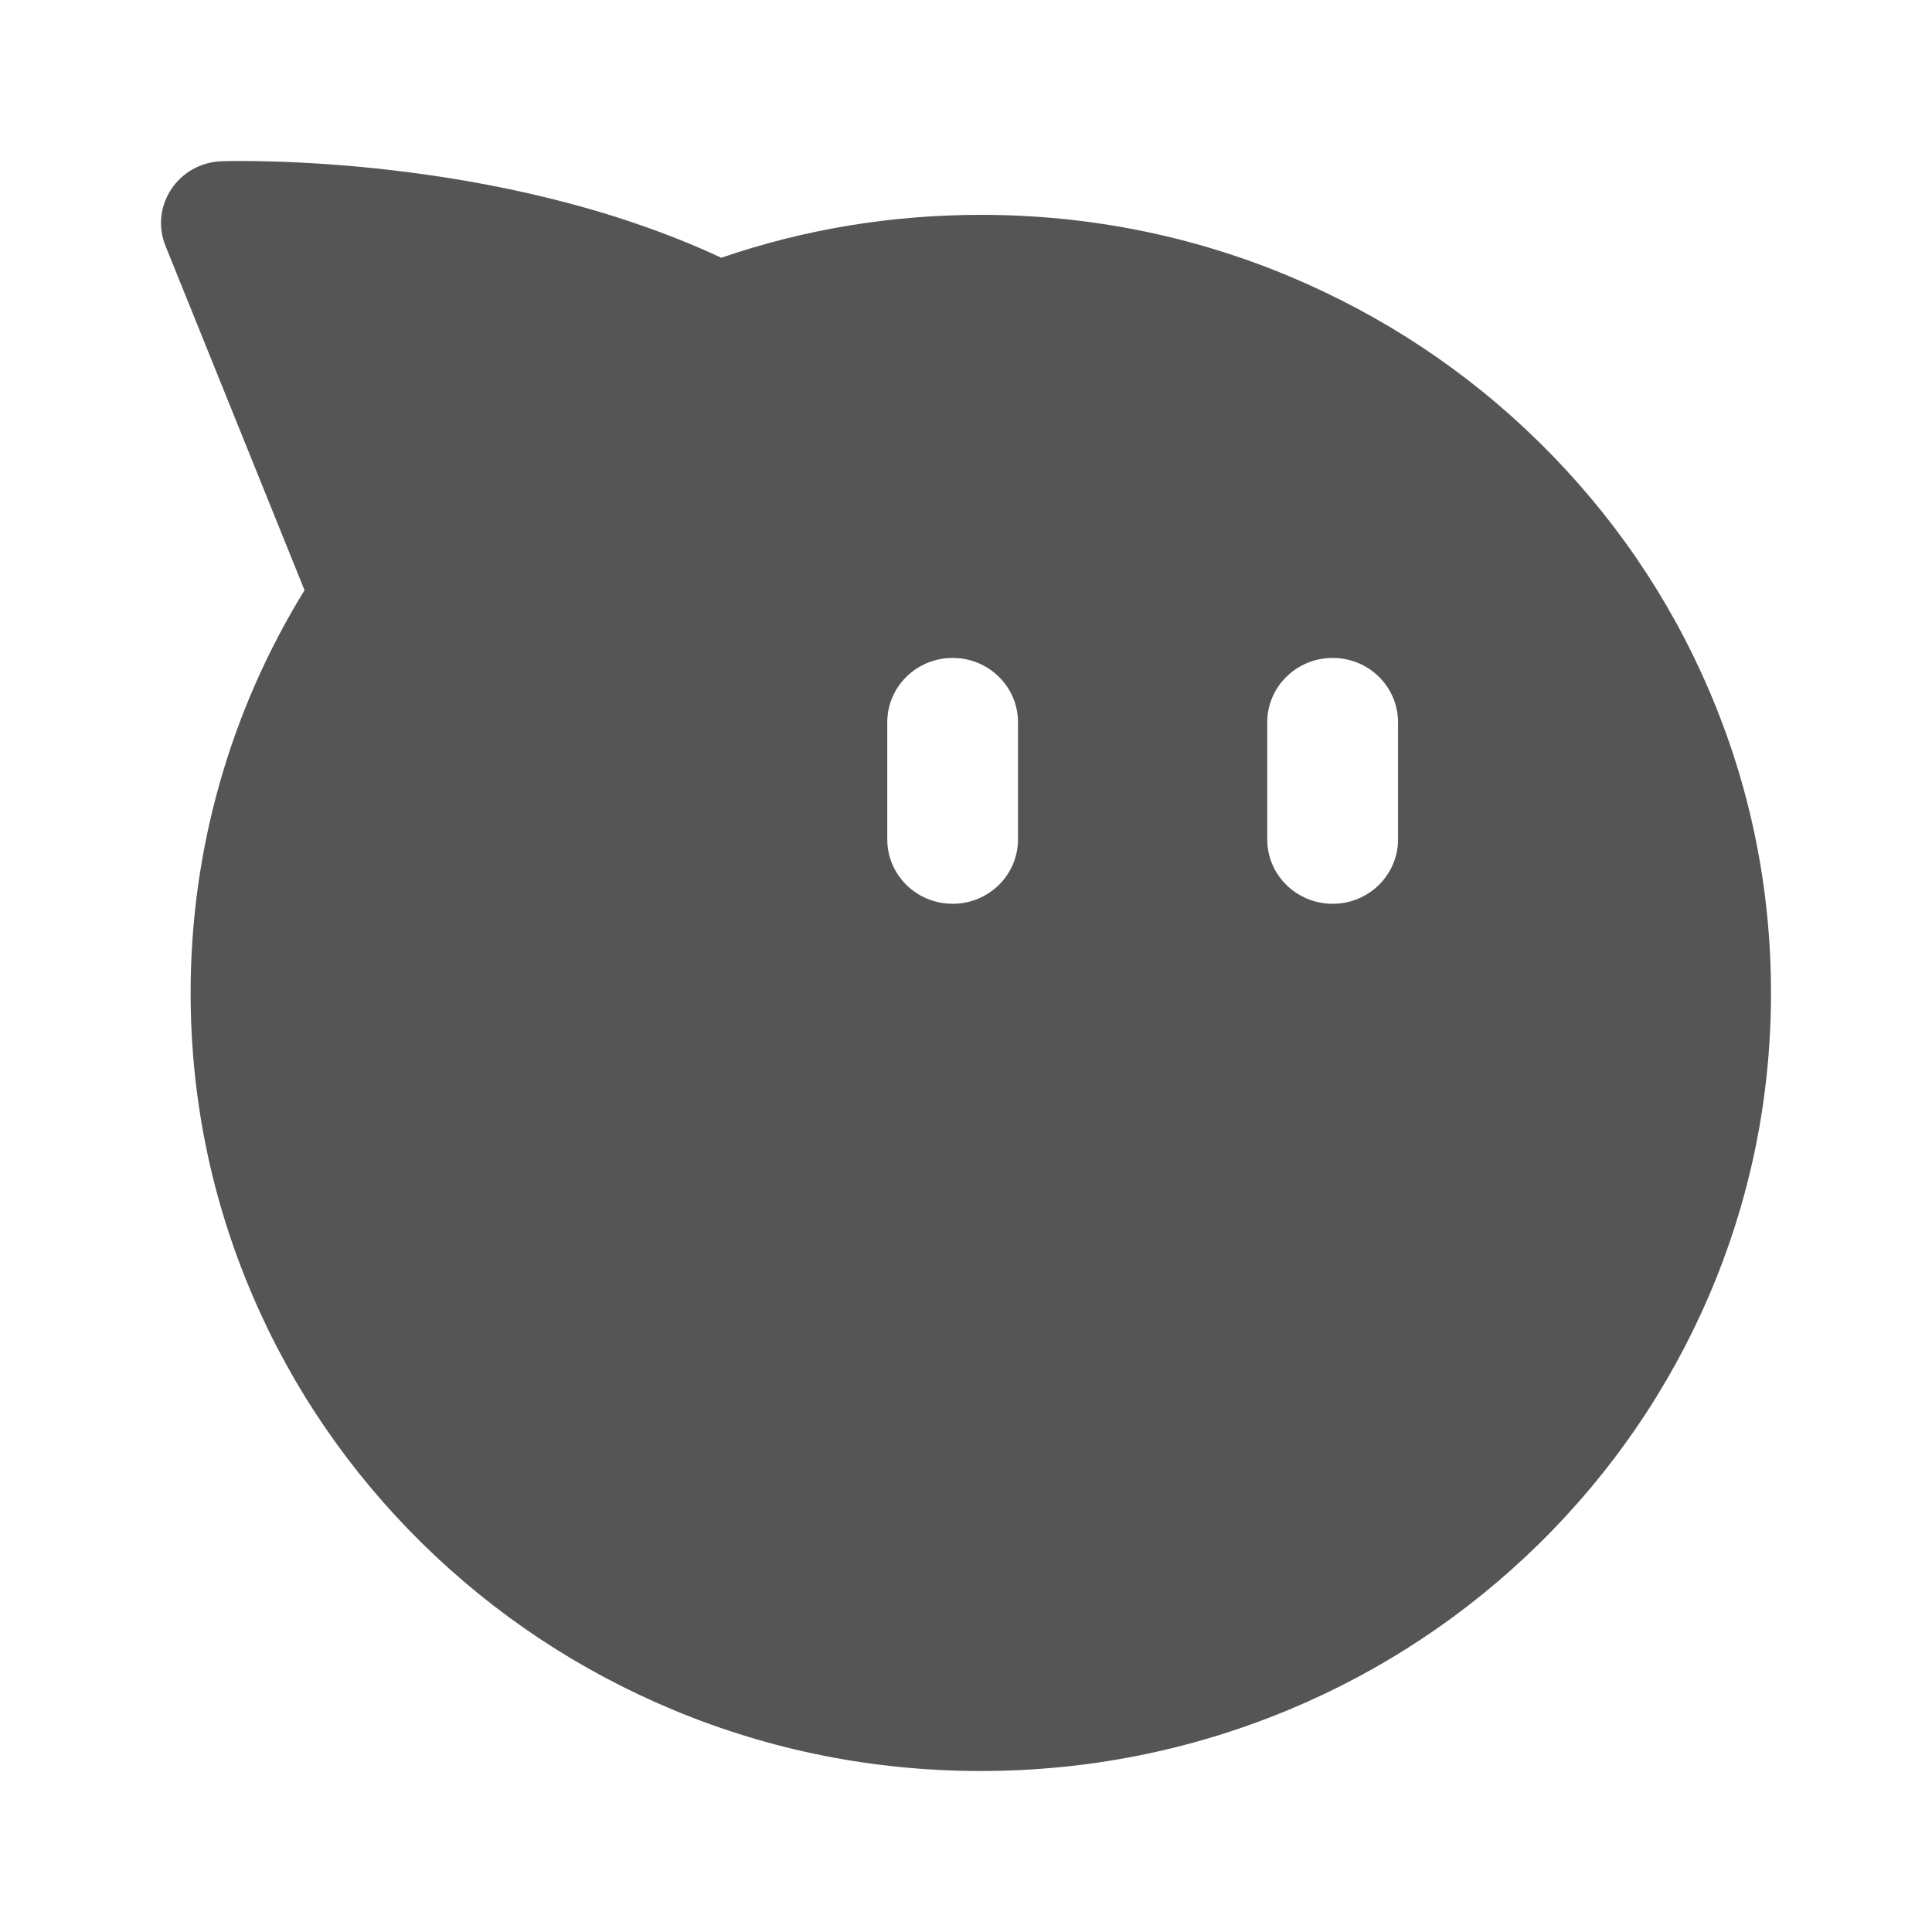
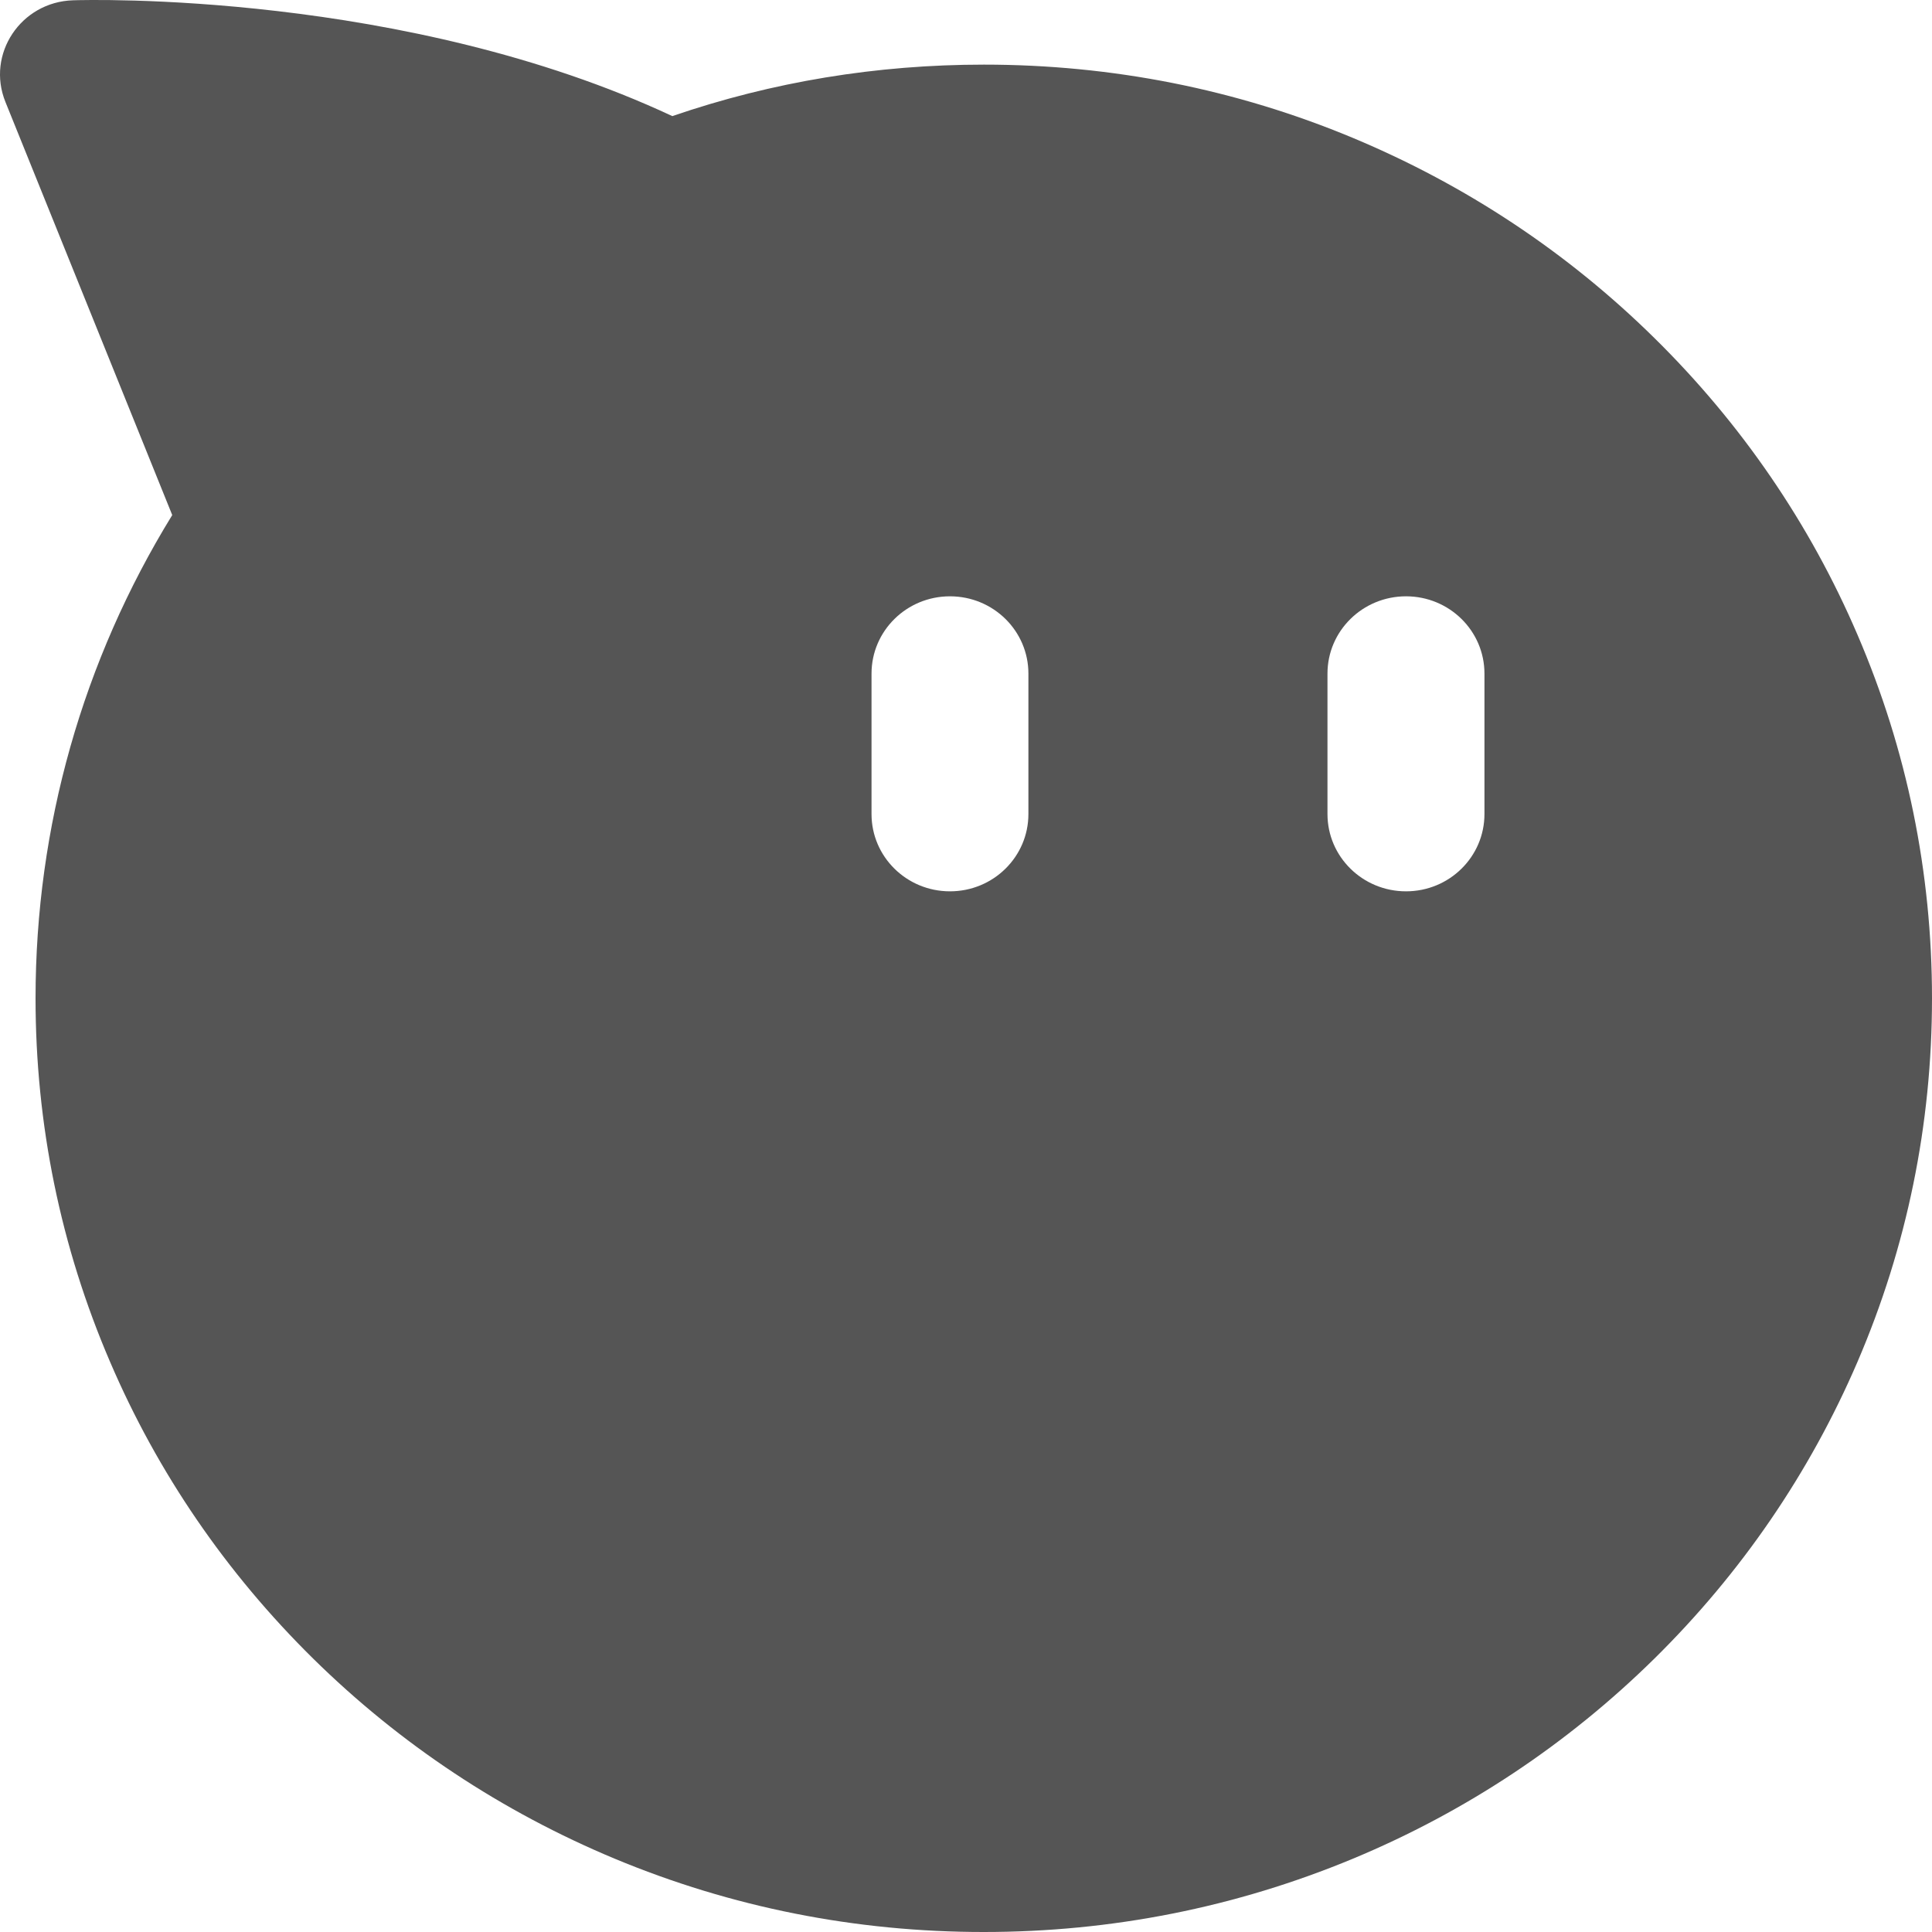
- <svg xmlns="http://www.w3.org/2000/svg" width="24" height="24" viewBox="0 0 24 24">
-   <path fill="#555" d="M21.229,8.572 C20.736,7.421 20.026,6.385 19.126,5.499 C18.226,4.612 17.174,3.916 16.006,3.428 C14.796,2.923 13.51,2.669 12.185,2.669 C11.078,2.669 9.995,2.846 8.96,3.202 C6.191,1.907 2.9,1.998 2.756,2.003 C2.215,2.02 1.856,2.56 2.056,3.055 L3.783,7.332 C2.856,8.838 2.368,10.559 2.368,12.334 C2.368,13.639 2.627,14.905 3.139,16.097 C3.632,17.248 4.342,18.283 5.242,19.17 C6.142,20.056 7.194,20.753 8.363,21.241 C9.573,21.745 10.858,22 12.183,22 C13.508,22 14.793,21.745 16.006,21.241 C17.174,20.755 18.226,20.056 19.126,19.17 C20.026,18.283 20.734,17.248 21.229,16.097 C21.741,14.905 22,13.639 22,12.334 C22,11.03 21.741,9.763 21.229,8.572 Z M12.646,10.427 C12.646,10.869 12.283,11.227 11.834,11.227 C11.385,11.227 11.022,10.869 11.022,10.427 L11.022,8.973 C11.022,8.531 11.385,8.173 11.834,8.173 C12.283,8.173 12.646,8.531 12.646,8.973 L12.646,10.427 Z M17.367,10.427 C17.367,10.869 17.004,11.227 16.555,11.227 C16.106,11.227 15.742,10.869 15.742,10.427 L15.742,8.973 C15.742,8.531 16.106,8.173 16.555,8.173 C17.004,8.173 17.367,8.531 17.367,8.973 L17.367,10.427 Z" />
+ <svg xmlns="http://www.w3.org/2000/svg" width="20" height="20" viewBox="0 0 20 20">
+   <path fill="#555" d="M19.229,6.572 C18.736,5.421 18.026,4.385 17.126,3.499 C16.226,2.612 15.174,1.916 14.006,1.428 C12.796,0.923 11.51,0.669 10.185,0.669 C9.078,0.669 7.995,0.846 6.96,1.202 C4.191,-0.093 0.9,-0.002 0.756,0.003 C0.215,0.02 -0.144,0.56 0.056,1.055 L1.783,5.332 C0.856,6.838 0.368,8.559 0.368,10.334 C0.368,11.639 0.627,12.905 1.139,14.097 C1.632,15.248 2.342,16.283 3.242,17.17 C4.142,18.056 5.194,18.753 6.363,19.241 C7.573,19.745 8.858,20 10.183,20 C11.508,20 12.793,19.745 14.006,19.241 C15.174,18.755 16.226,18.056 17.126,17.17 C18.026,16.283 18.734,15.248 19.229,14.097 C19.741,12.905 20,11.639 20,10.334 C20,9.03 19.741,7.763 19.229,6.572 Z M10.646,8.427 C10.646,8.869 10.283,9.227 9.834,9.227 C9.385,9.227 9.022,8.869 9.022,8.427 L9.022,6.973 C9.022,6.531 9.385,6.173 9.834,6.173 C10.283,6.173 10.646,6.531 10.646,6.973 L10.646,8.427 Z M15.367,8.427 C15.367,8.869 15.004,9.227 14.555,9.227 C14.106,9.227 13.742,8.869 13.742,8.427 L13.742,6.973 C13.742,6.531 14.106,6.173 14.555,6.173 C15.004,6.173 15.367,6.531 15.367,6.973 L15.367,8.427 Z" />
</svg>
